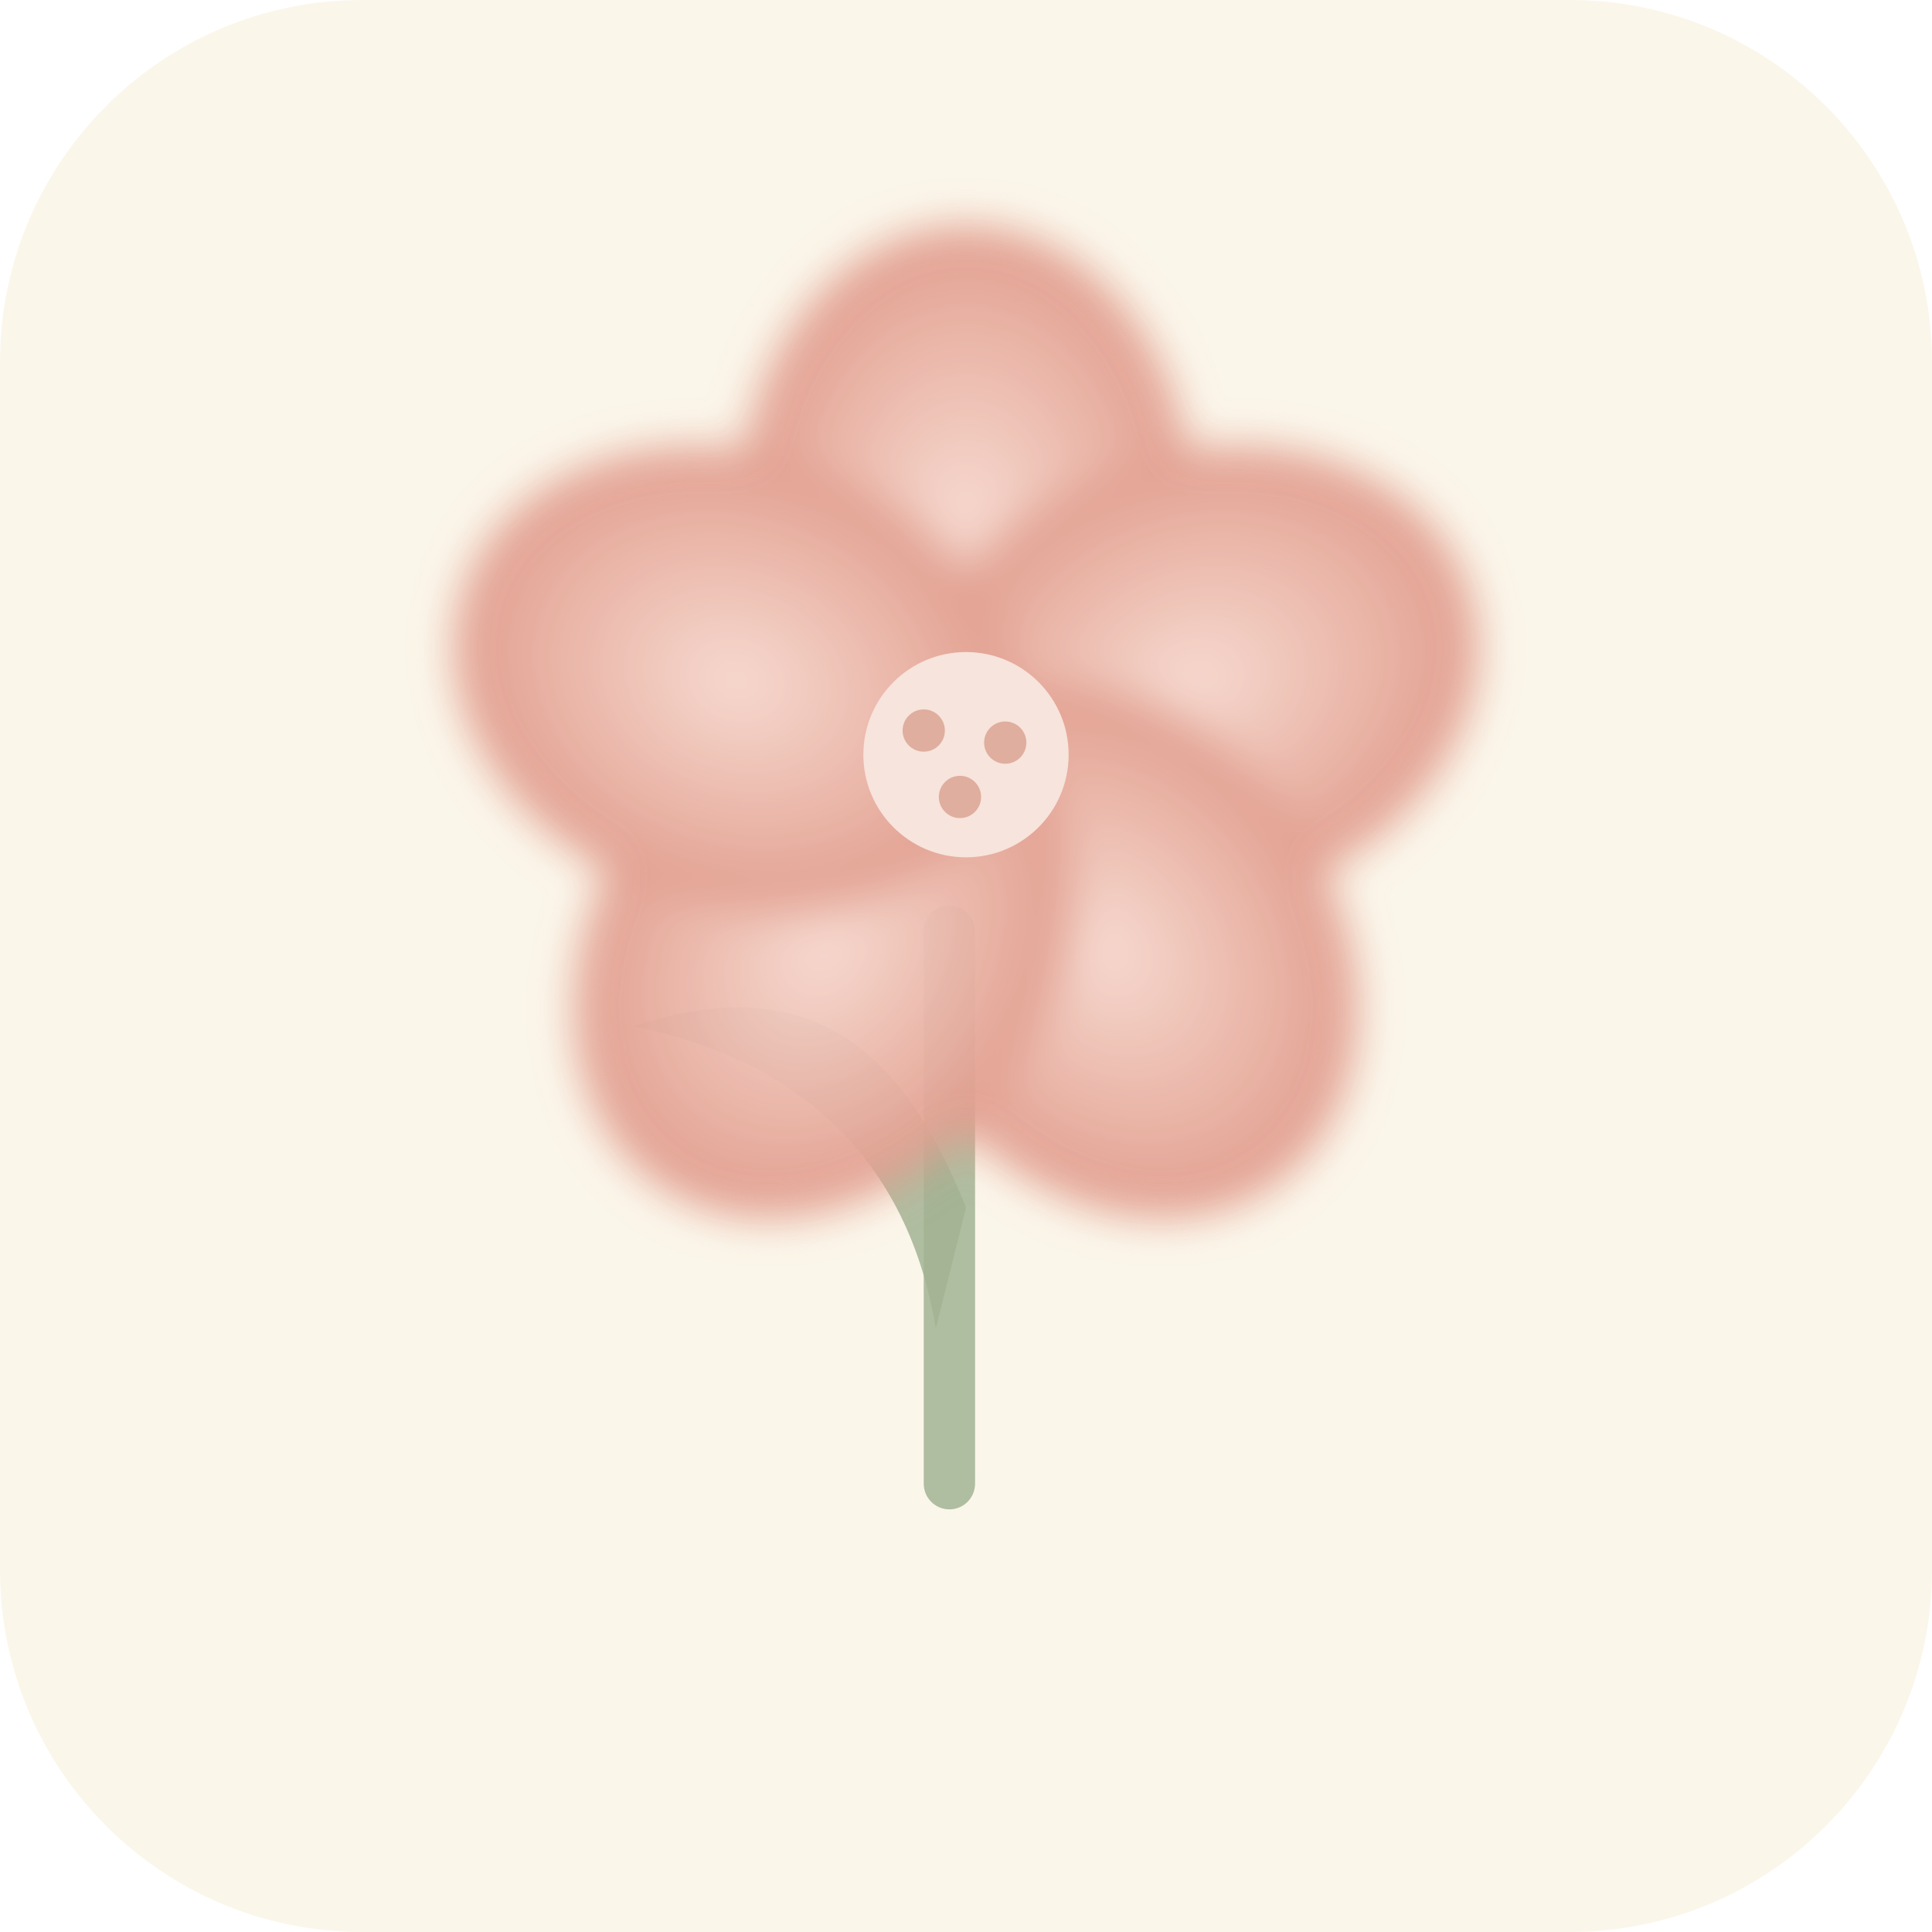
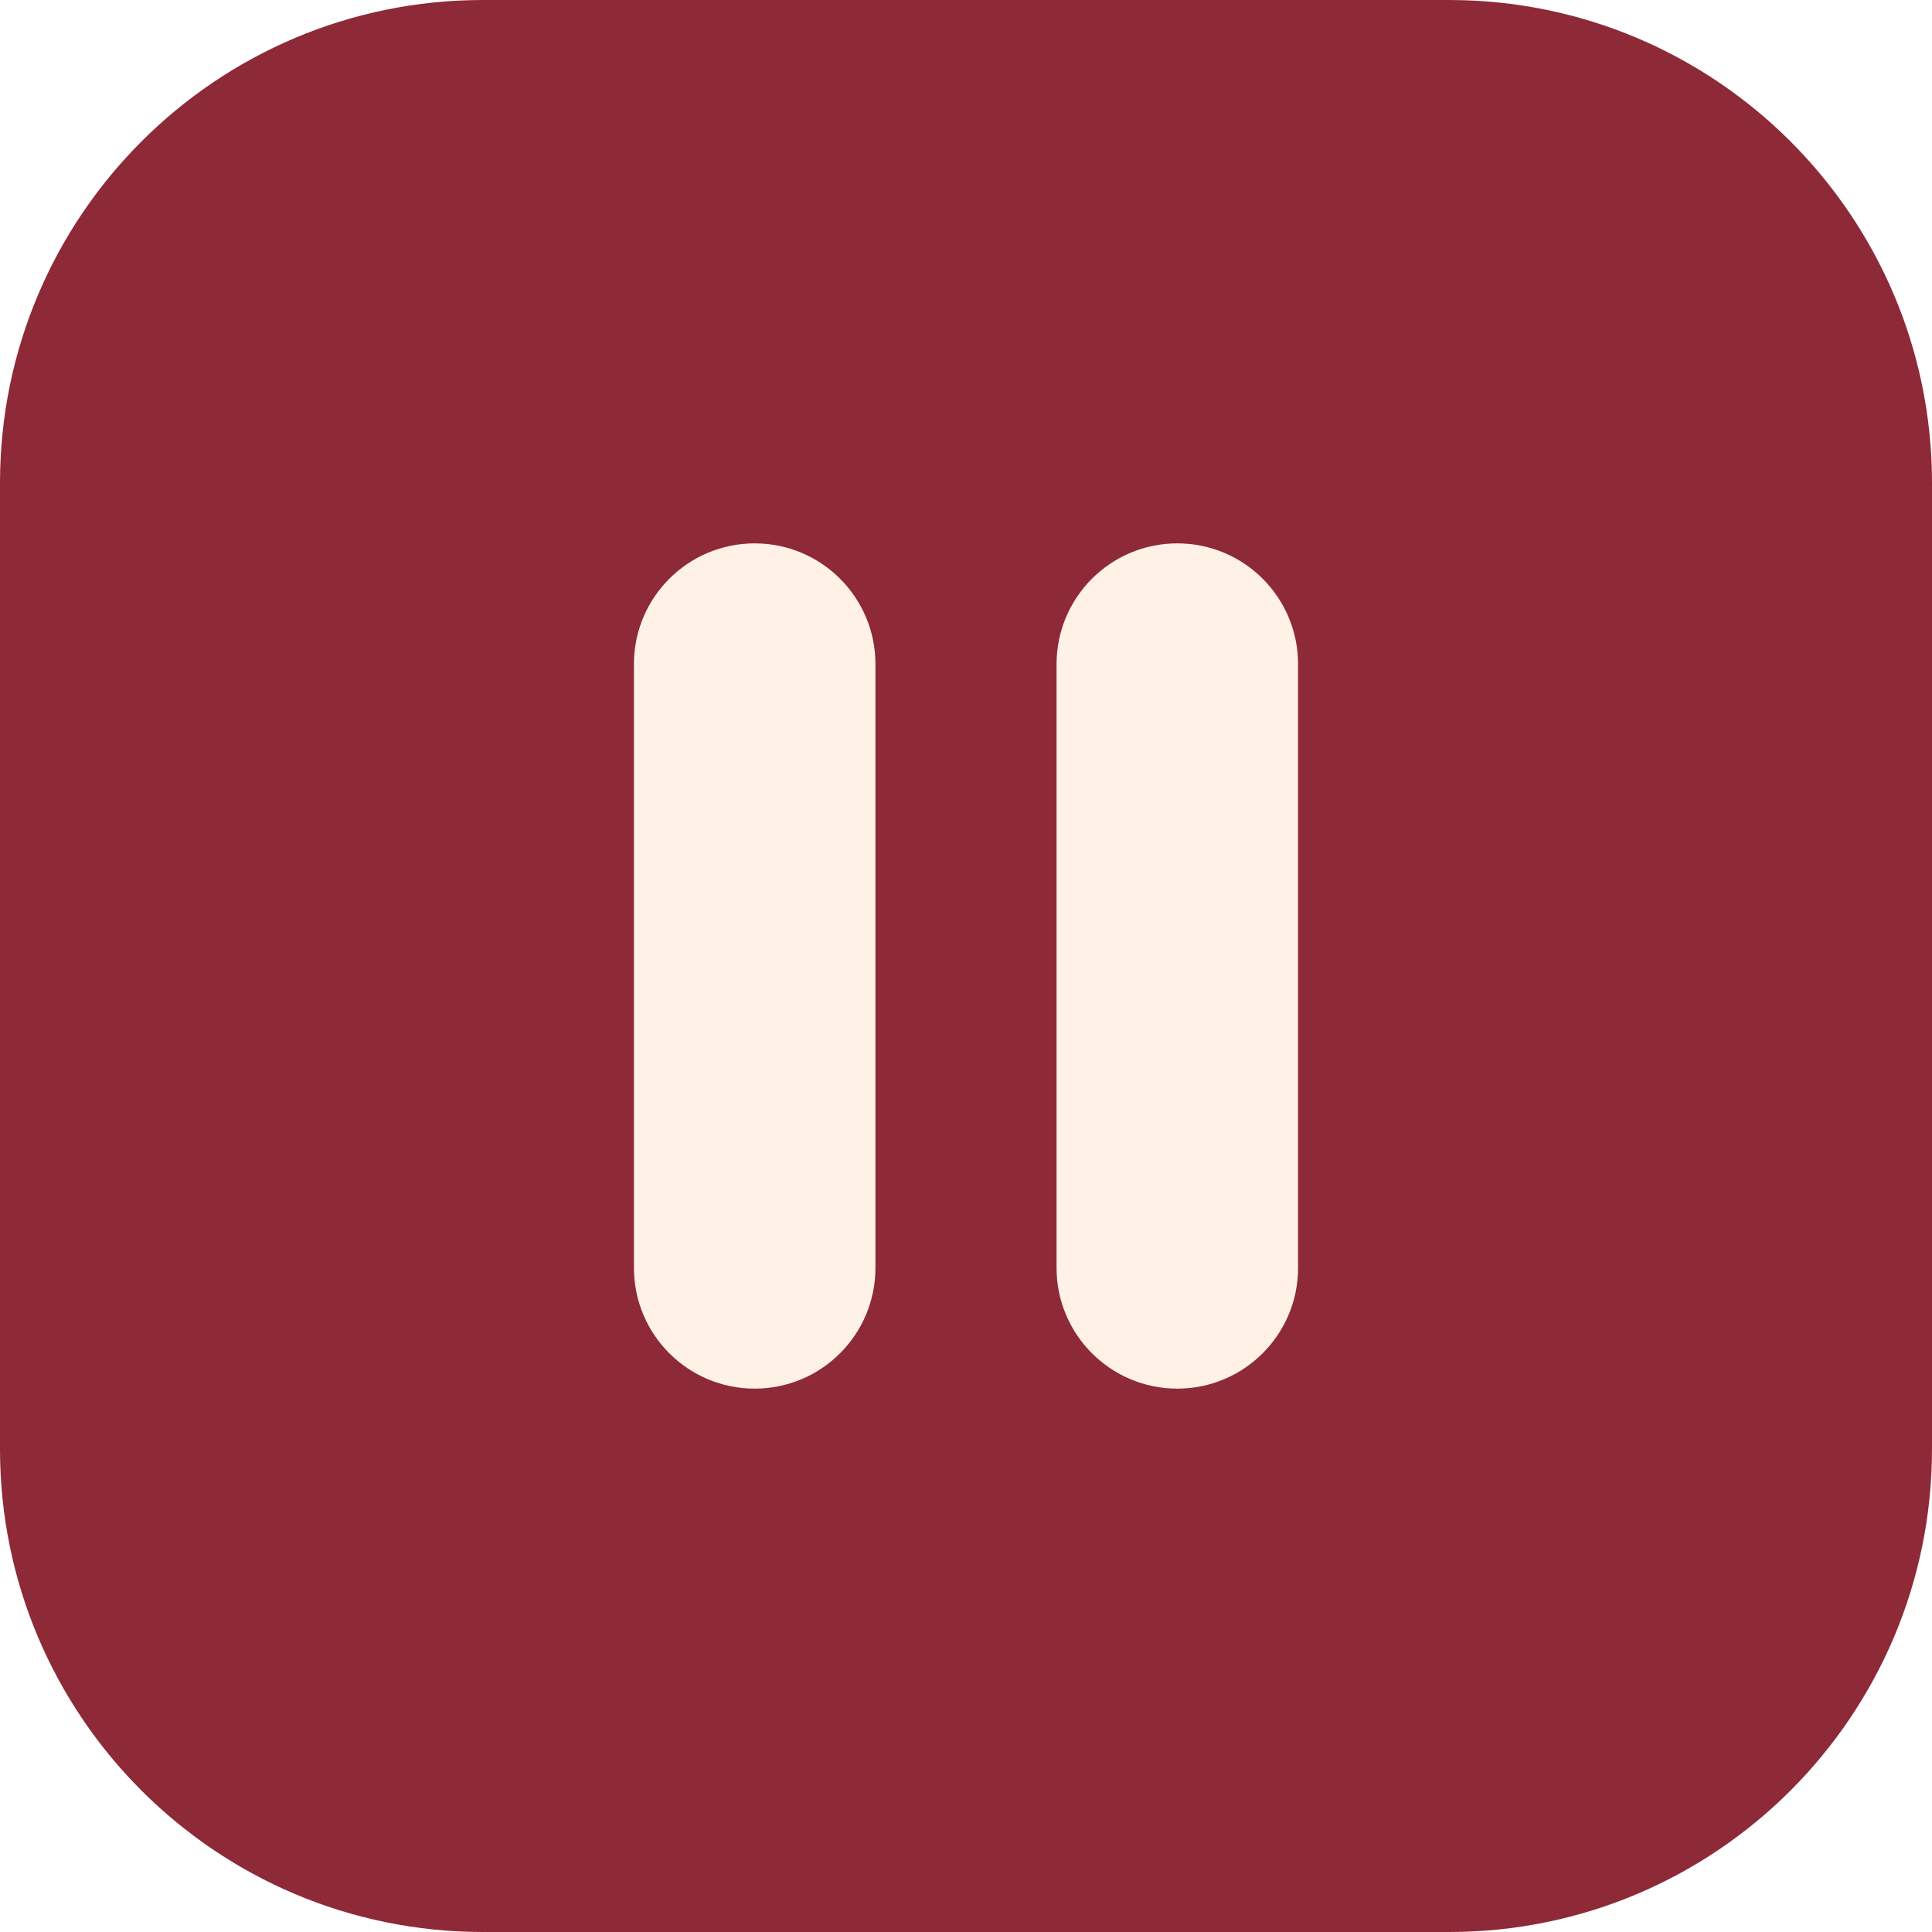
- <svg xmlns="http://www.w3.org/2000/svg" viewBox="0 0 64 64" width="64" height="64">
-   <defs>
-     <radialGradient id="p" cx="50%" cy="50%" r="50%">
-       <stop offset="0" stop-color="#f6d8cf" />
-       <stop offset="1" stop-color="#e09a8a" />
-     </radialGradient>
-     <filter id="s" x="-30%" y="-30%" width="160%" height="160%">
-       <feGaussianBlur stdDeviation="0.7" />
-     </filter>
-   </defs>
-   <rect width="64" height="64" rx="12" fill="#fbf6ea" />
-   <path d="M31 44c-1-6-5-9-10-10 6-2 9 1 11 6z" fill="#a2b393" opacity=".85" />
-   <rect x="30.6" y="30" width="1.7" height="20" rx=".85" fill="#a2b393" opacity=".85" />
-   <g filter="url(#s)" opacity=".95">
-     <g fill="url(#p)">
-       <ellipse cx="32" cy="17" rx="7.5" ry="9.5" />
-       <ellipse cx="32" cy="17" rx="7.5" ry="9.5" transform="rotate(72 32 25)" />
-       <ellipse cx="32" cy="17" rx="7.5" ry="9.5" transform="rotate(144 32 25)" />
-       <ellipse cx="32" cy="17" rx="7.5" ry="9.5" transform="rotate(216 32 25)" />
-       <ellipse cx="32" cy="17" rx="7.5" ry="9.5" transform="rotate(288 32 25)" />
-     </g>
-   </g>
-   <circle cx="32" cy="25" r="3.4" fill="#f7e4dc" />
-   <g fill="#d9a08f" opacity=".8">
-     <circle cx="30.6" cy="24.2" r=".7" />
-     <circle cx="33.3" cy="24.6" r=".7" />
-     <circle cx="31.8" cy="26.4" r=".7" />
-   </g>
+ <svg xmlns="http://www.w3.org/2000/svg" viewBox="0 0 64 64">
+   <rect width="64" height="64" rx="16" fill="#8E2938" />
+   <rect x="21" y="18" width="8" height="28" rx="4" fill="#FFF1E6" />
+   <rect x="35" y="18" width="8" height="28" rx="4" fill="#FFF1E6" />
</svg>
